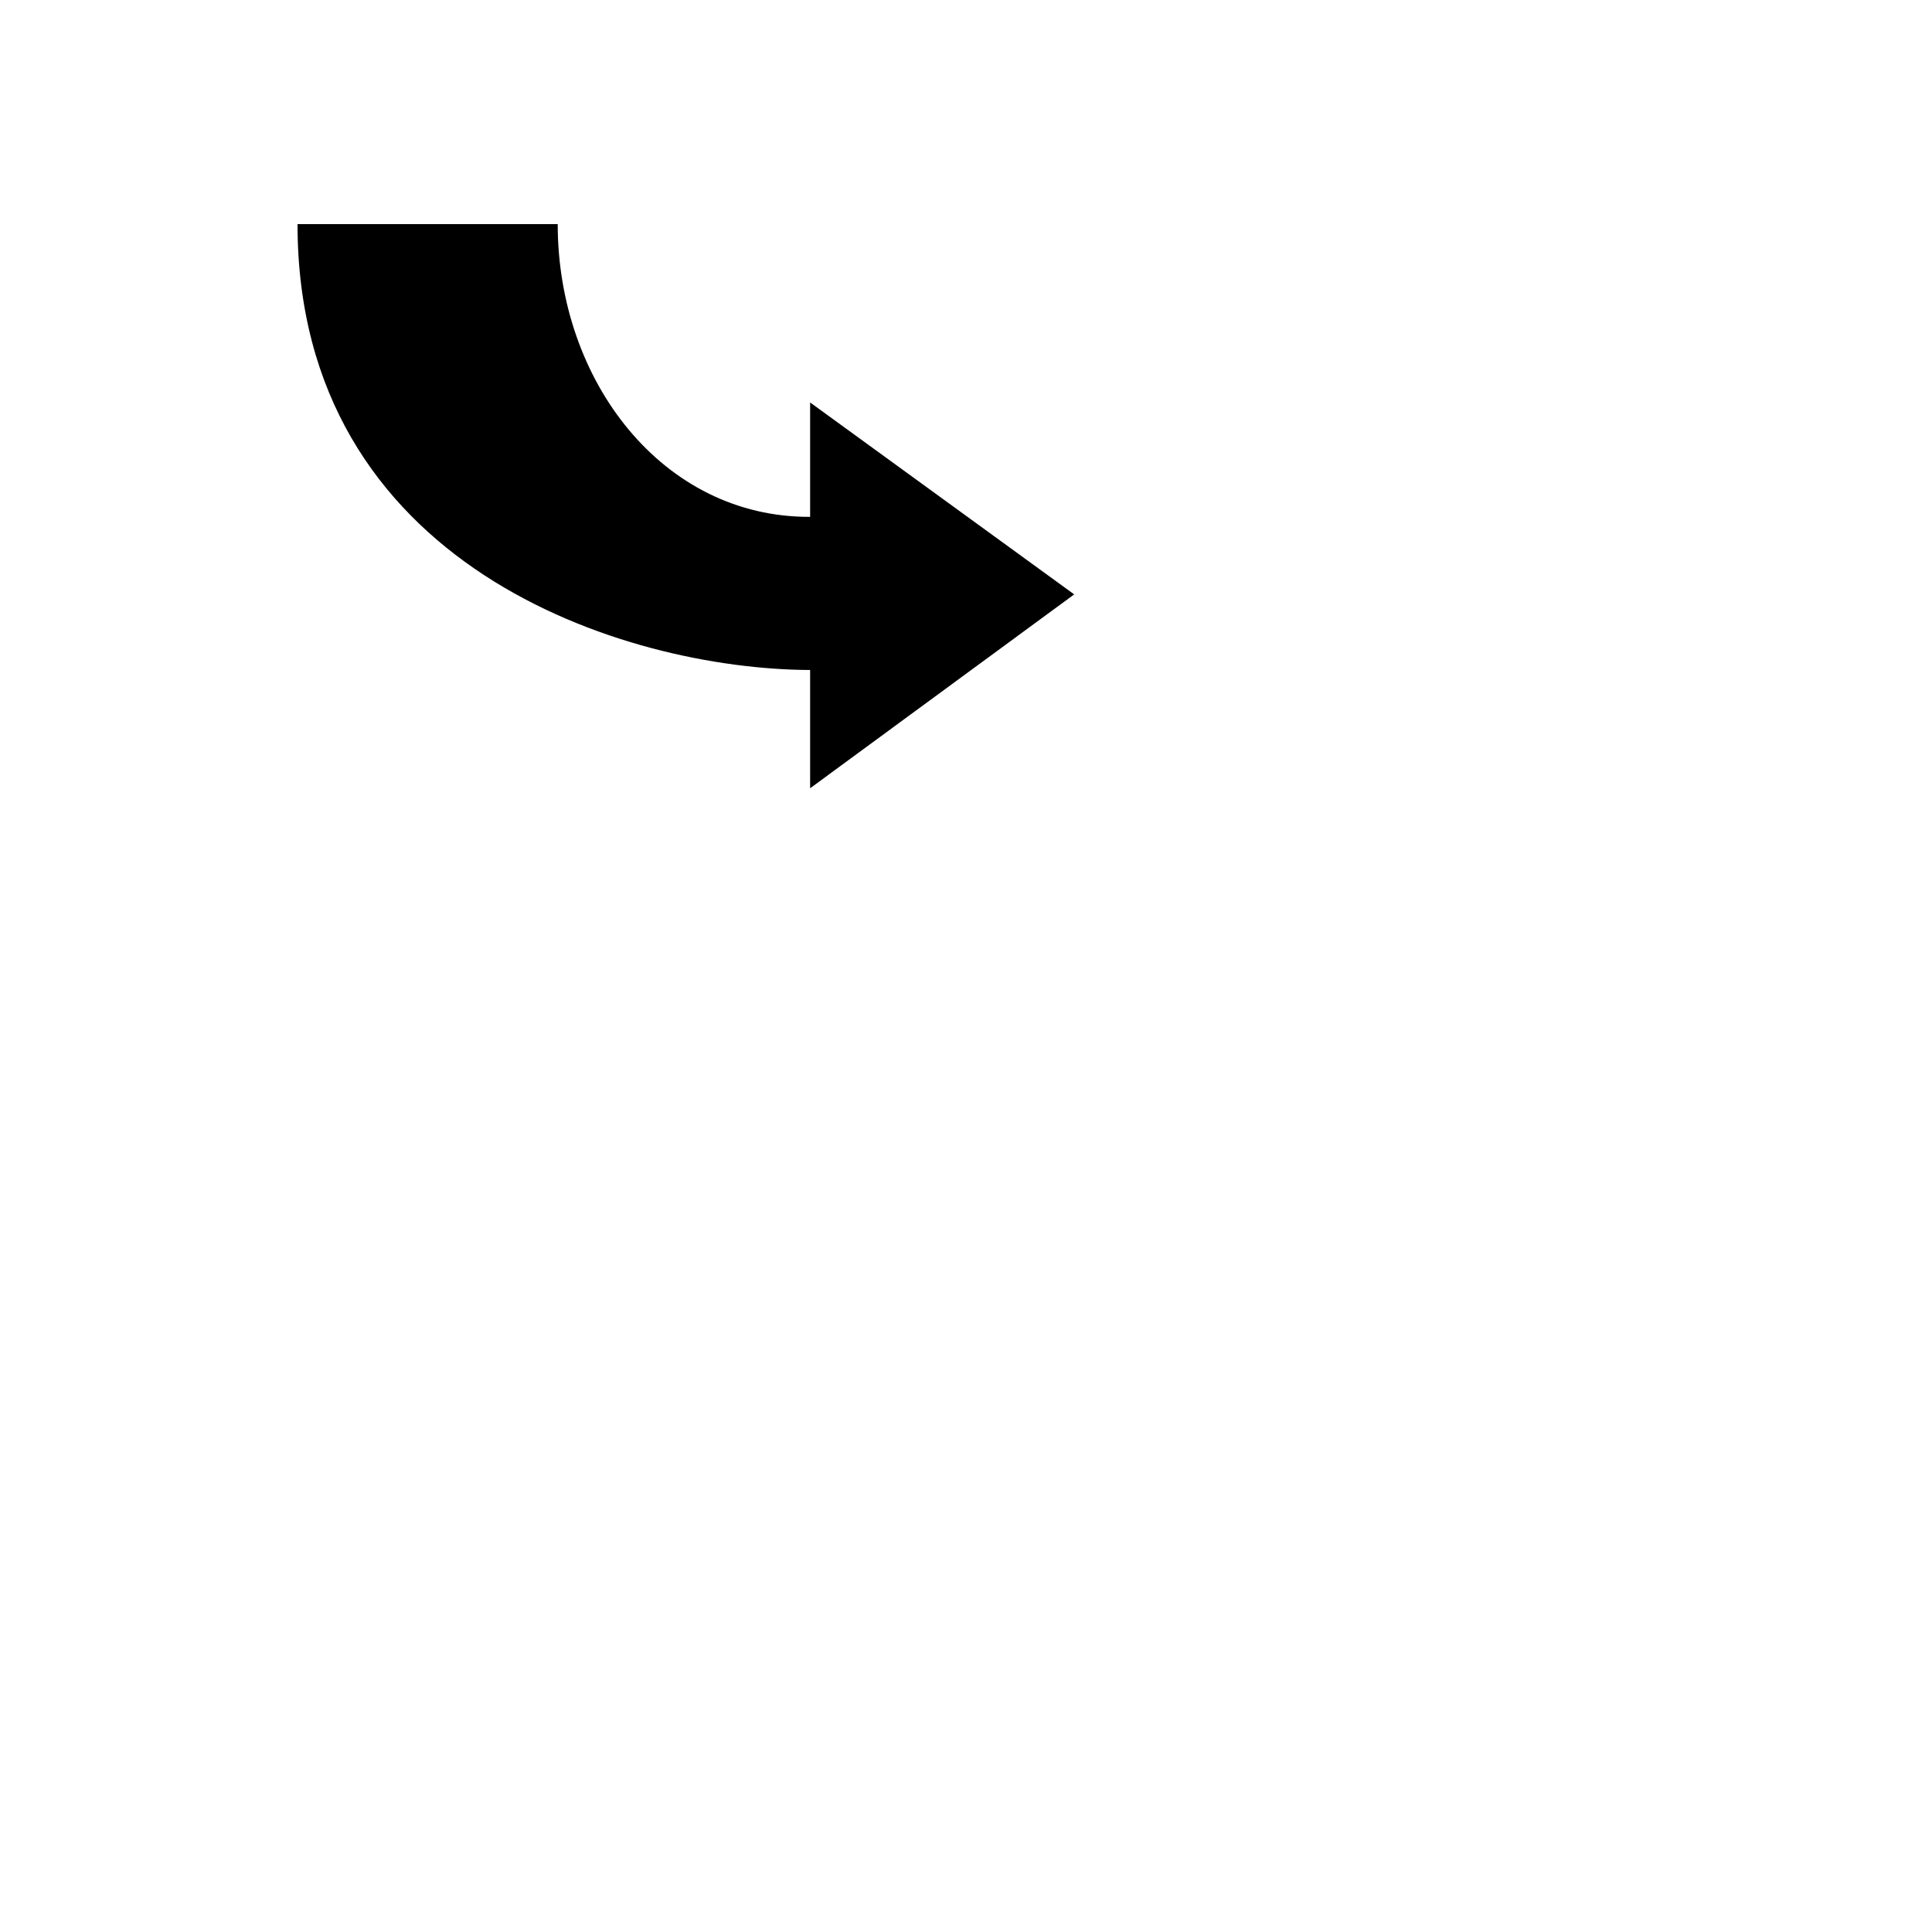
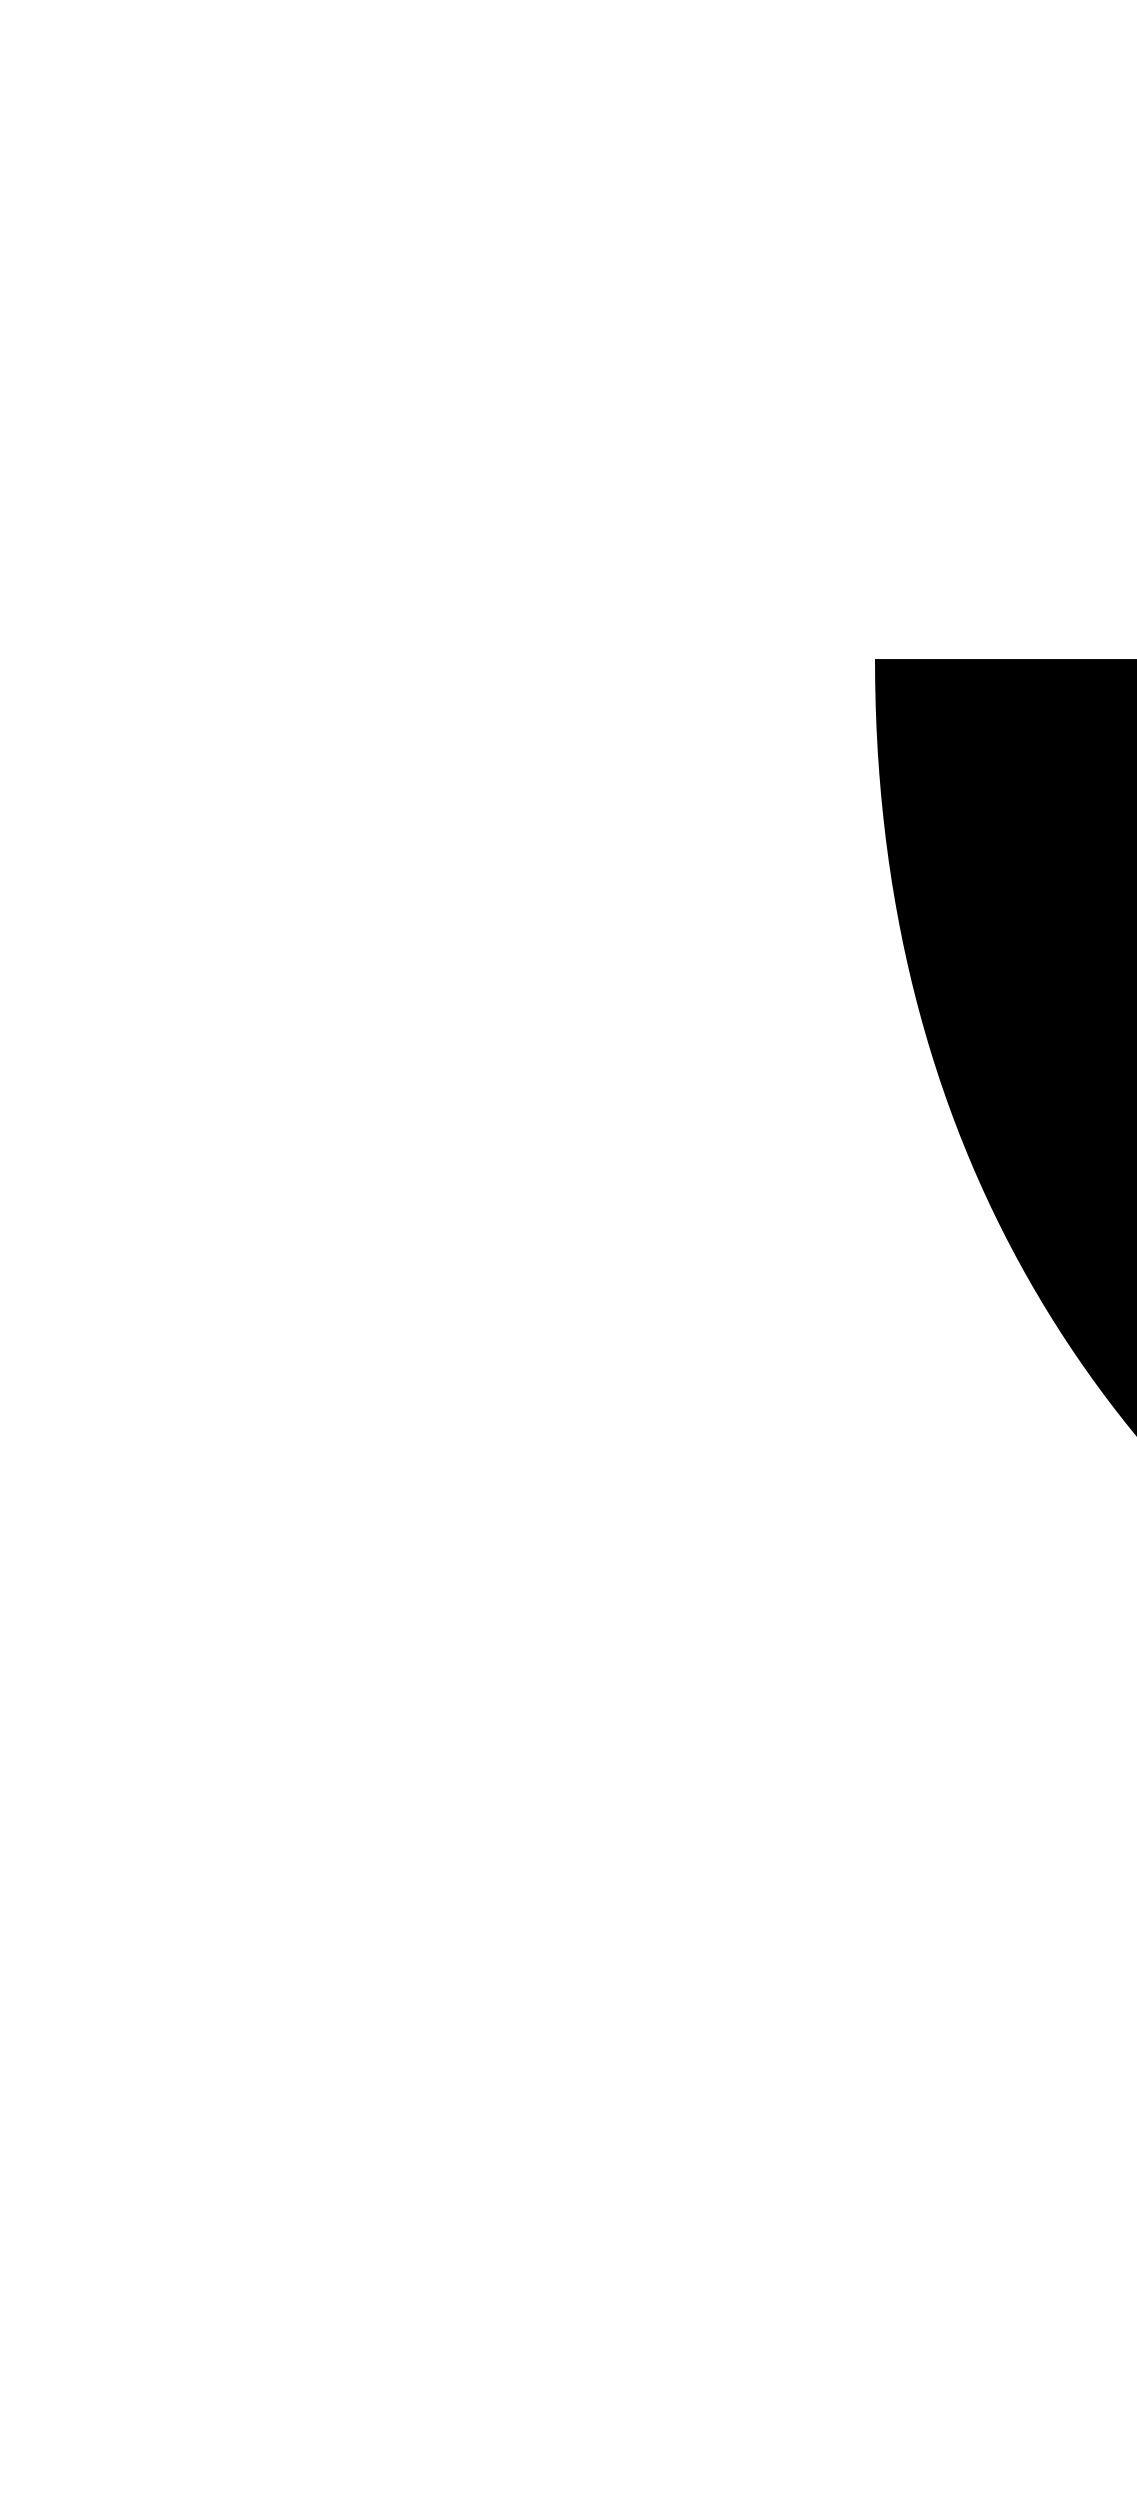
- <svg width="500" height="500">
+ <svg width="100" height="220">
  <g id="Arrow4">
    <path d="M 209.66 104.158 278 153.828 209.66 204 V 173.395 C 161.526 173.202 77 146.553 77 58 h 67.335 c 0 40.639 27.206 75.952 65.325 75.76 z" />
  </g>
</svg>
